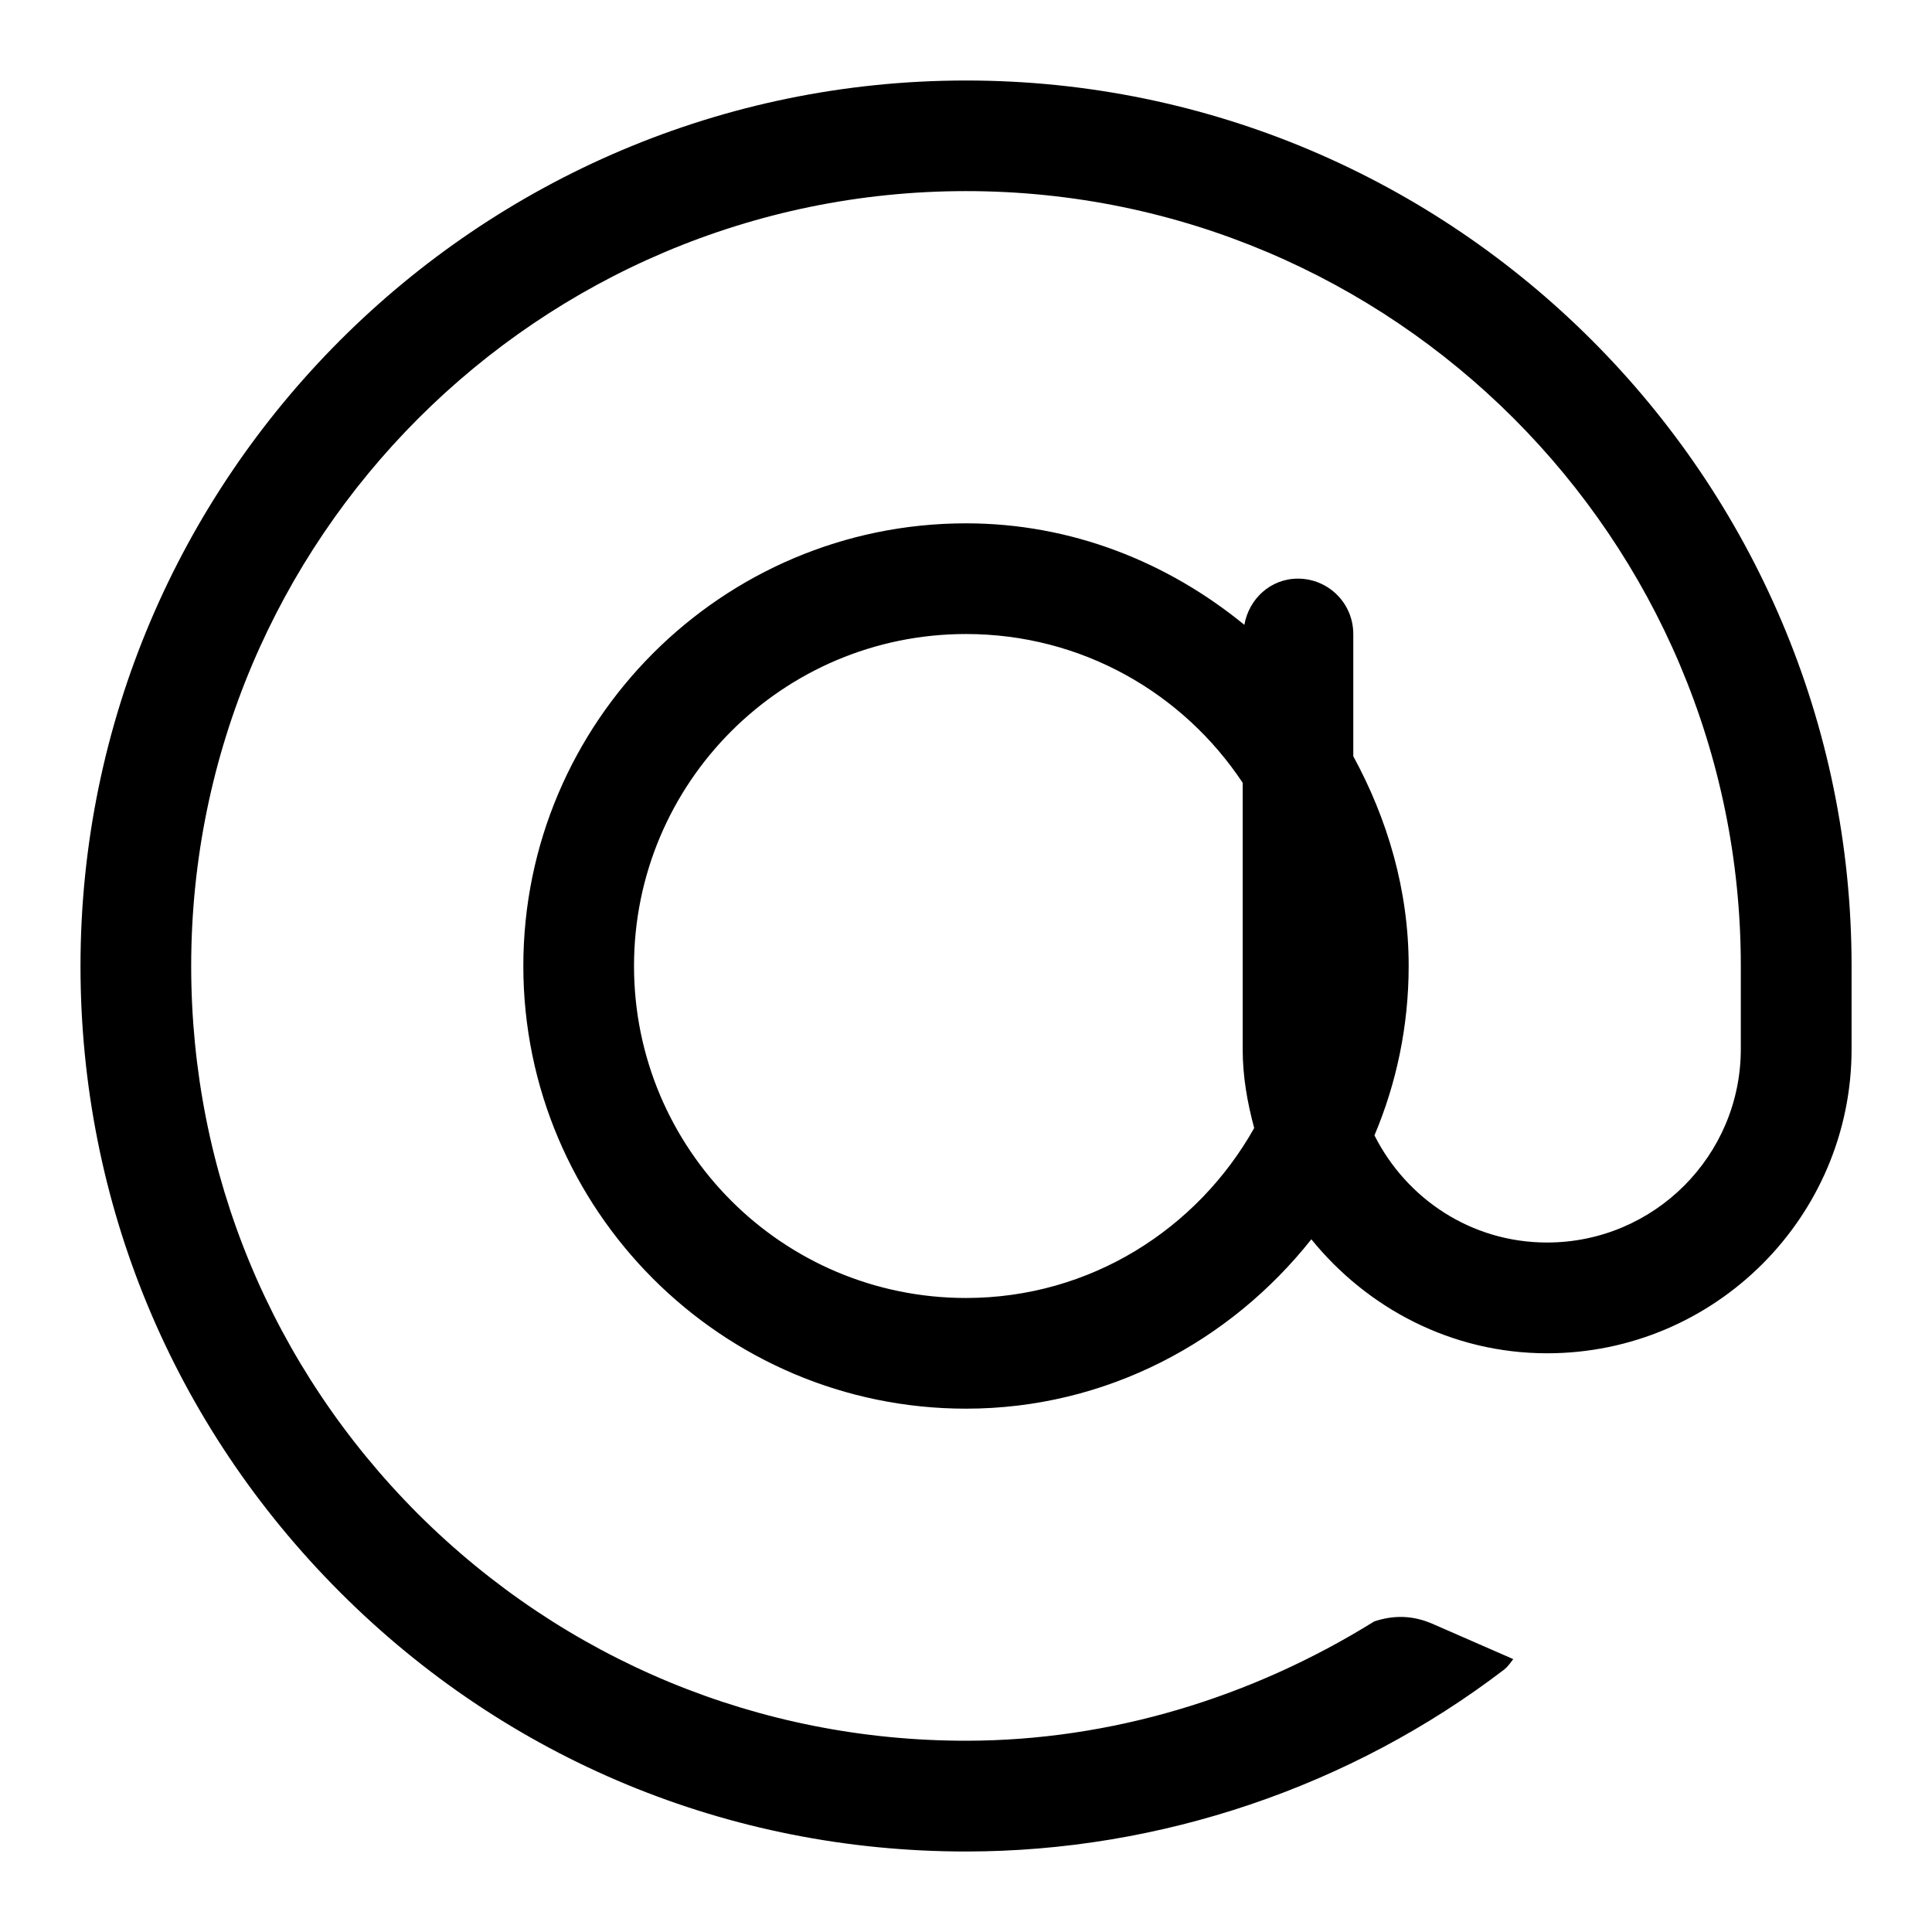
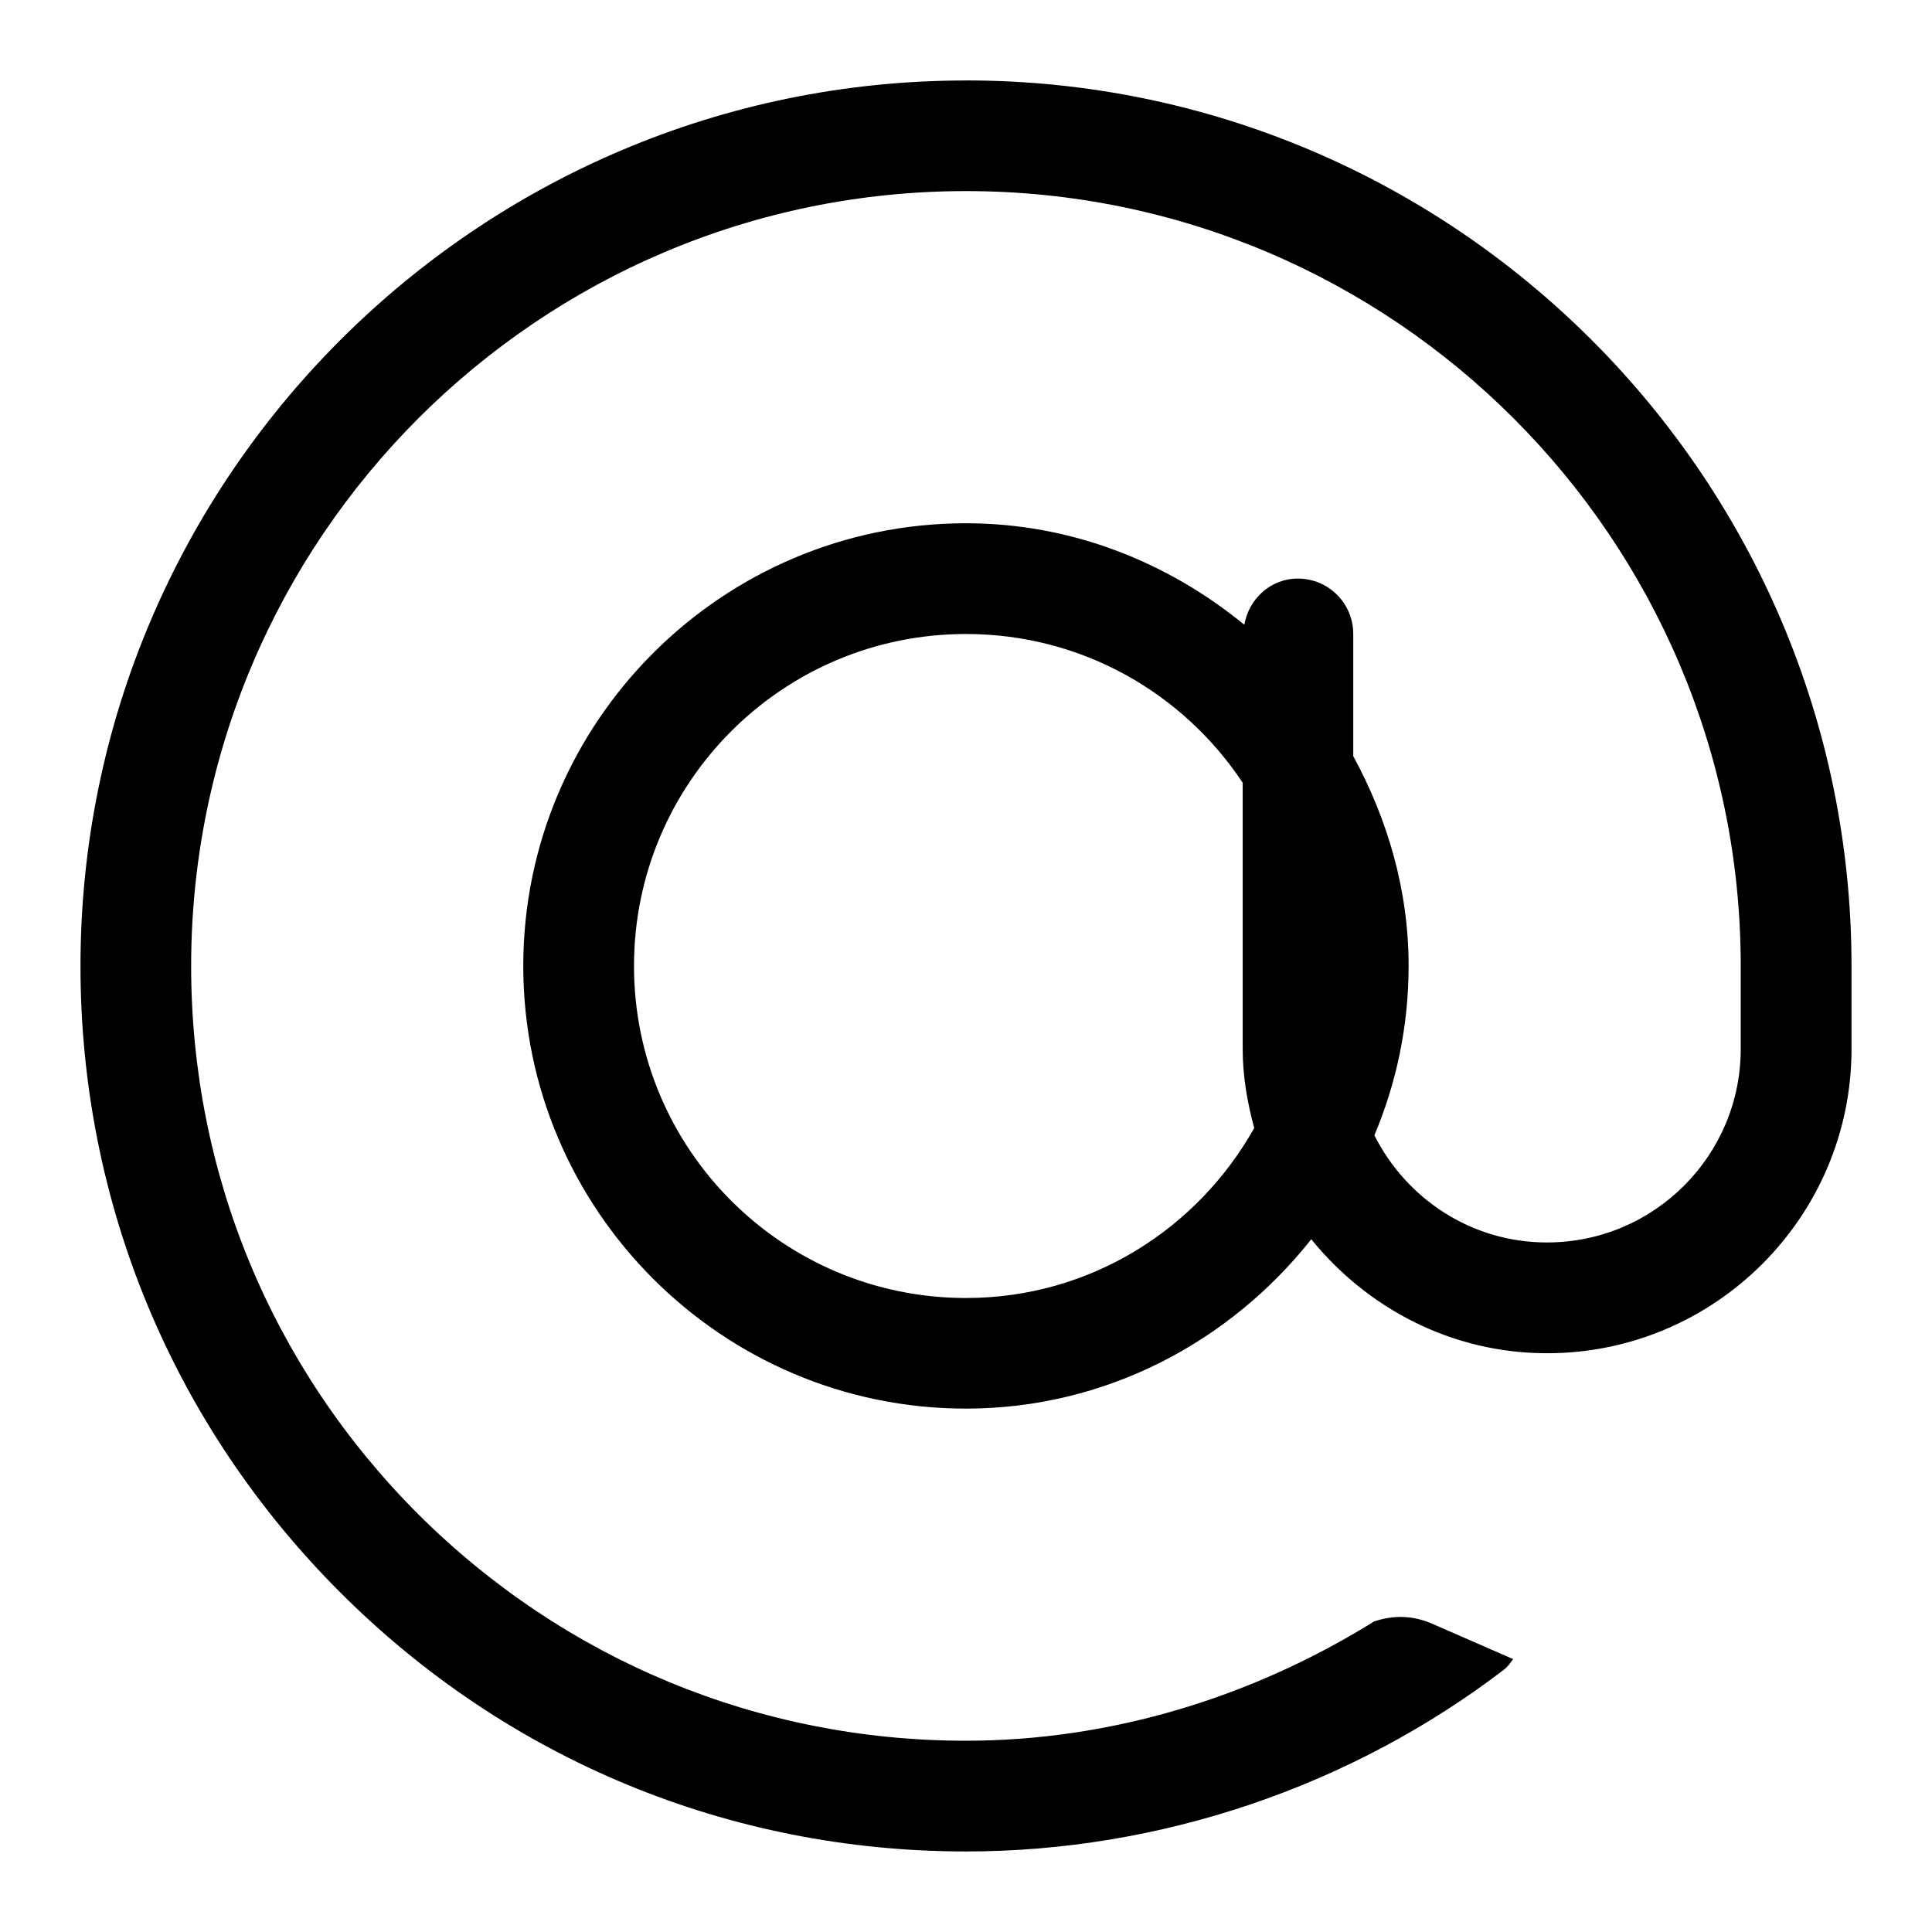
- <svg xmlns="http://www.w3.org/2000/svg" version="1.1" width="24" height="24" viewBox="0 0 24 24">
-   <path d="M12 1c-6.067 0.001-11 4.938-11 11.002 0 2.938 1.146 5.697 3.223 7.776 2.076 2.079 4.837 3.222 7.776 3.222 0 0 0.001 0 0.002 0 2.404 0 4.779-0.802 6.688-2.263 0.045-0.037 0.076-0.083 0.109-0.127l-0.984-0.43c-0.263-0.119-0.505-0.117-0.743-0.038-1.518 0.944-3.277 1.482-5.071 1.482 0 0-0.001 0-0.001 0-2.569 0-4.986-1.003-6.806-2.817-1.817-1.82-2.818-4.233-2.818-6.806 0-5.308 4.317-9.626 9.625-9.627 5.307 0 9.625 4.318 9.625 9.625v1.032c0 1.327-1.078 2.404-2.407 2.404-0.941 0-1.747-0.543-2.144-1.331 0.273-0.647 0.425-1.357 0.425-2.105 0-0.947-0.265-1.827-0.688-2.605v-1.518c0-0.382-0.309-0.688-0.688-0.688-0.34 0-0.609 0.252-0.665 0.574-0.946-0.774-2.14-1.261-3.458-1.261-3.031 0-5.499 2.468-5.499 5.499s2.468 5.499 5.499 5.499c1.743 0 3.284-0.834 4.29-2.104 0.695 0.857 1.744 1.416 2.929 1.416 2.085 0 3.782-1.695 3.782-3.779v-1.032c-0.001-6.063-4.935-11-11.001-11zM12 16.124c-2.278 0-4.124-1.846-4.124-4.124s1.846-4.124 4.124-4.124c1.438 0 2.697 0.733 3.437 1.848v3.309c0 0.341 0.058 0.664 0.143 0.98-0.705 1.253-2.035 2.111-3.58 2.111z" />
+ <svg xmlns="http://www.w3.org/2000/svg" version="1.1" width="32" height="32" viewBox="0 0 32 32">
+   <path d="M16 1.333c-8.089 0.001-14.667 6.584-14.667 14.669 0 3.917 1.528 7.596 4.297 10.368 2.768 2.772 6.449 4.296 10.368 4.296 0 0 0.001 0 0.003 0 3.205 0 6.372-1.069 8.917-3.017 0.060-0.049 0.101-0.111 0.145-0.169l-1.312-0.573c-0.351-0.159-0.673-0.156-0.991-0.051-2.024 1.259-4.369 1.976-6.761 1.976 0 0-0.001 0-0.001 0-3.425 0-6.648-1.337-9.075-3.756-2.423-2.427-3.757-5.644-3.757-9.075 0-7.077 5.756-12.835 12.833-12.836 7.076 0 12.833 5.757 12.833 12.833v1.376c0 1.769-1.437 3.205-3.209 3.205-1.255 0-2.329-0.724-2.859-1.775 0.364-0.863 0.567-1.809 0.567-2.807 0-1.263-0.353-2.436-0.917-3.473v-2.024c0-0.509-0.412-0.917-0.917-0.917-0.453 0-0.812 0.336-0.887 0.765-1.261-1.032-2.853-1.681-4.611-1.681-4.041 0-7.332 3.291-7.332 7.332s3.291 7.332 7.332 7.332c2.324 0 4.379-1.112 5.72-2.805 0.927 1.143 2.325 1.888 3.905 1.888 2.78 0 5.043-2.26 5.043-5.039v-1.376c-0.001-8.084-6.58-14.667-14.668-14.667zM16 21.499c-3.037 0-5.499-2.461-5.499-5.499s2.461-5.499 5.499-5.499c1.917 0 3.596 0.977 4.583 2.464v4.412c0 0.455 0.077 0.885 0.191 1.307-0.94 1.671-2.713 2.815-4.773 2.815z" />
</svg>
